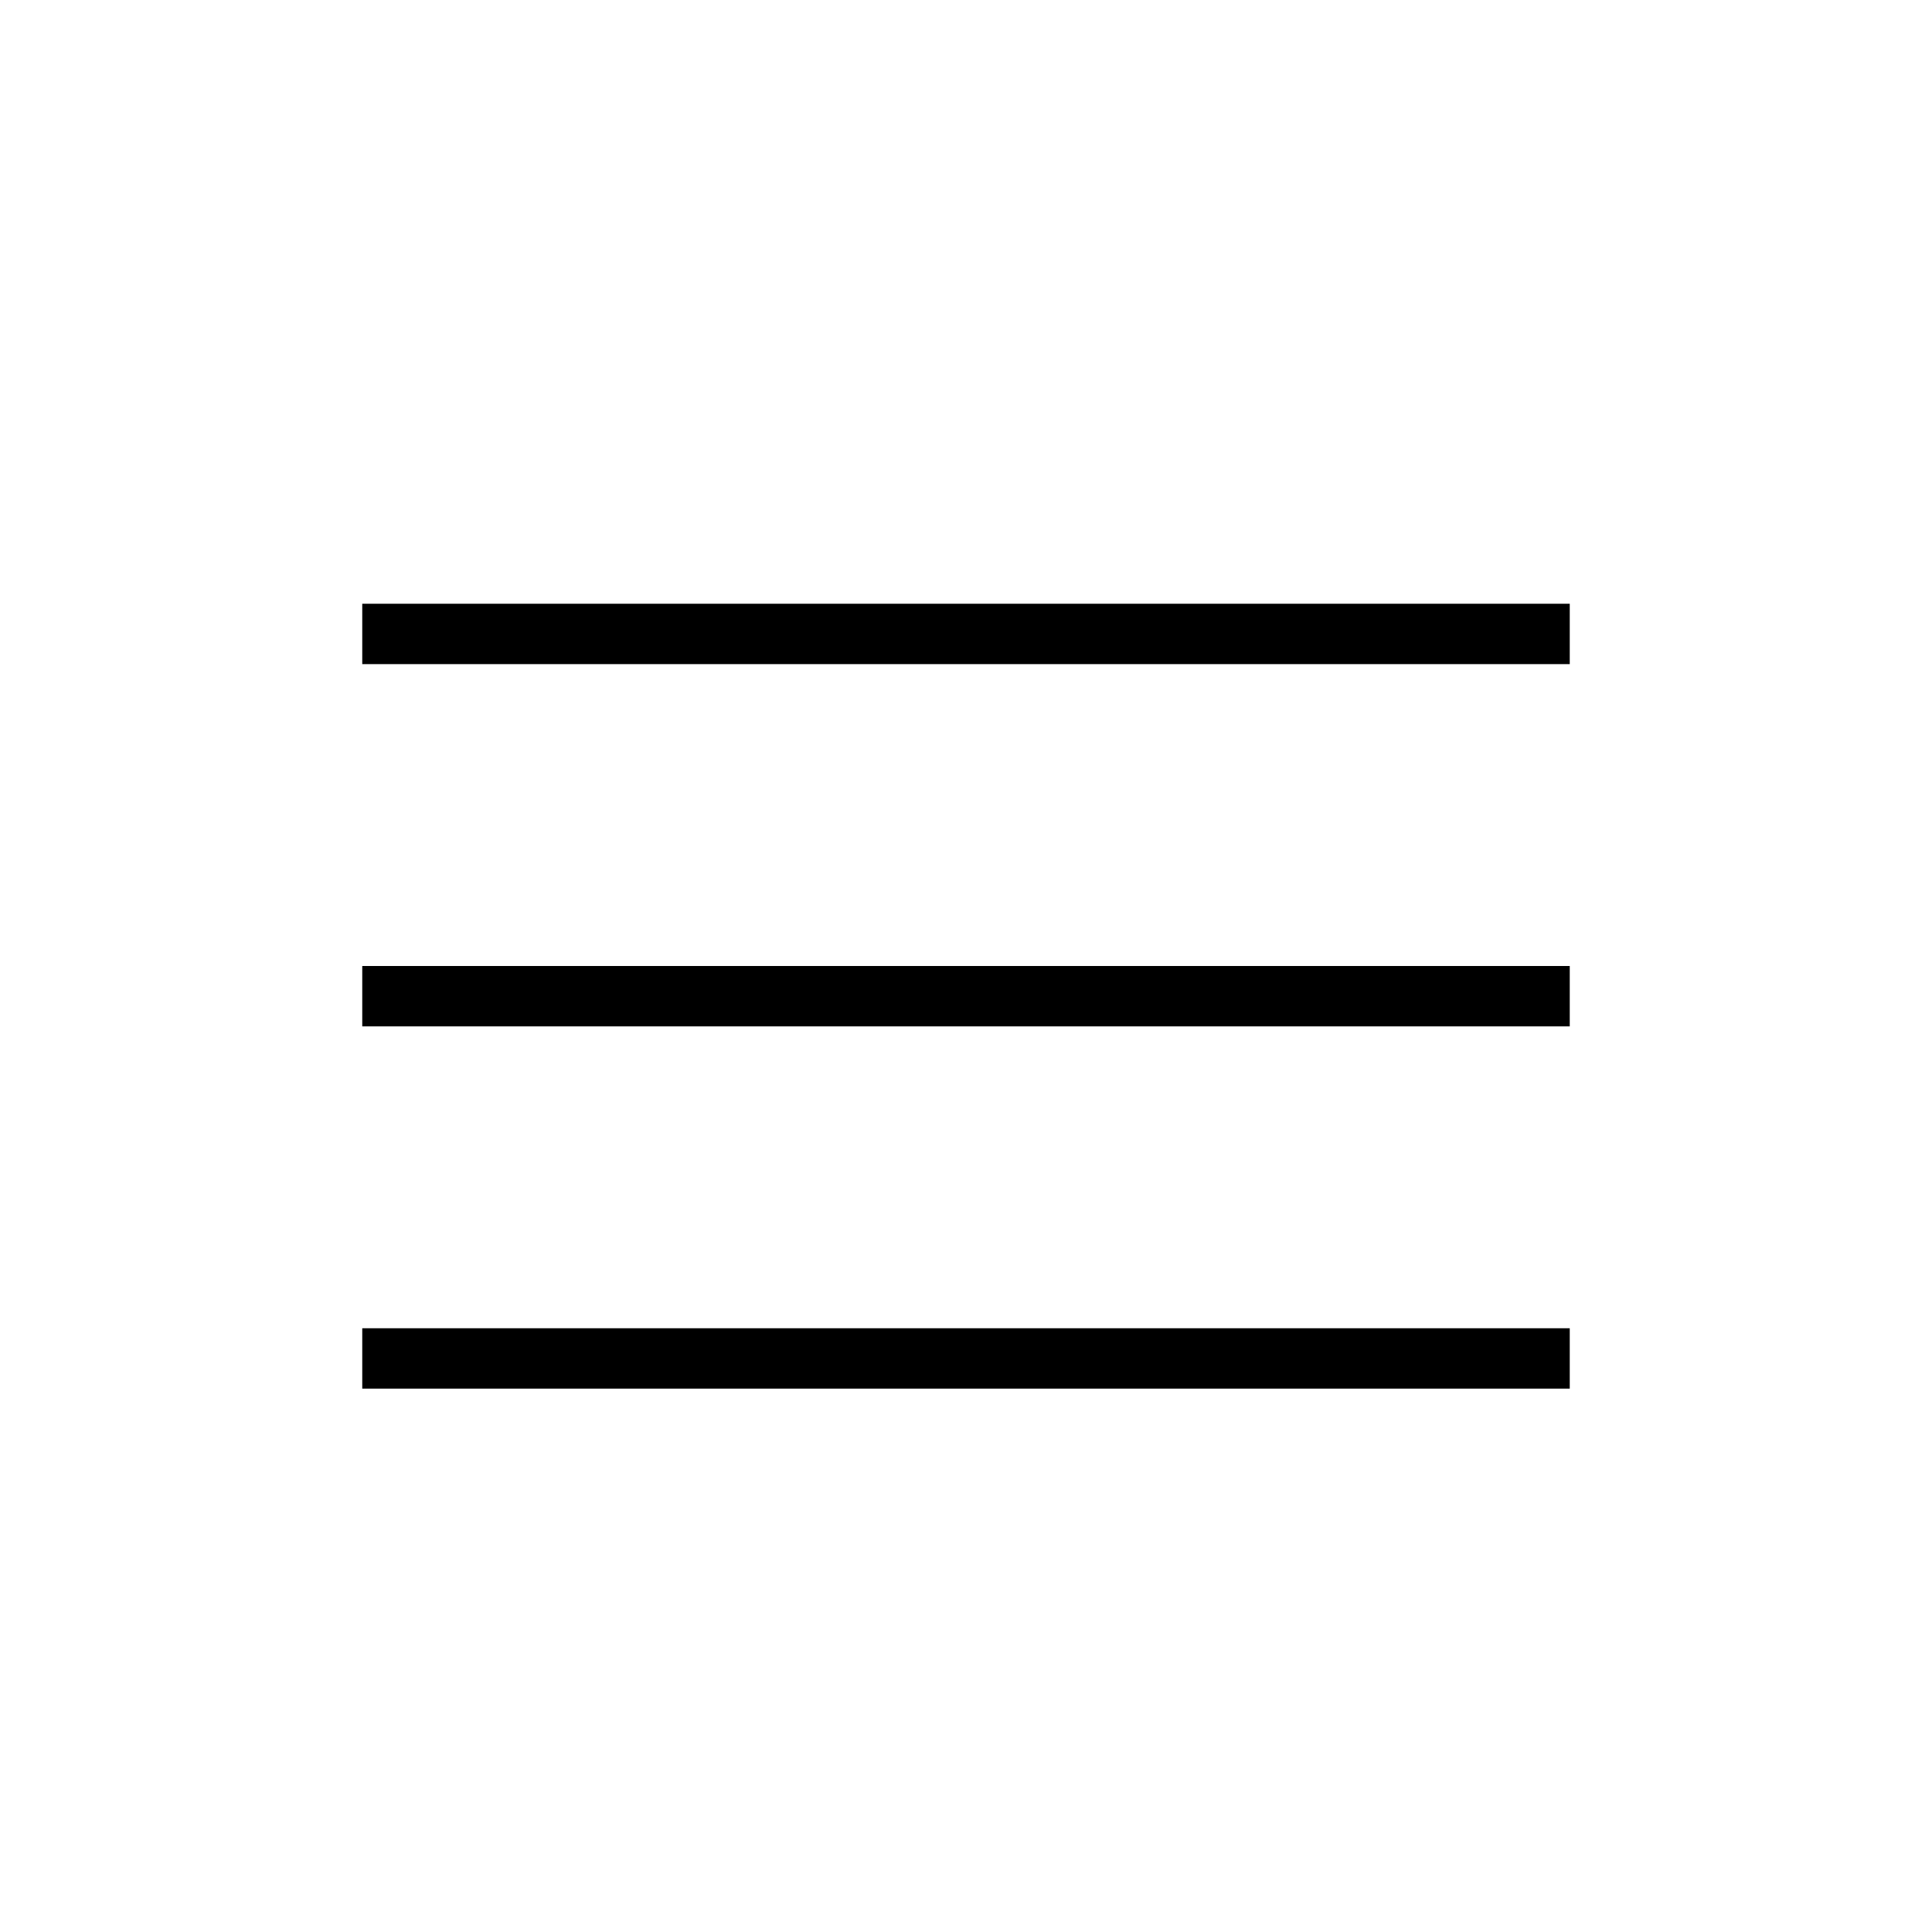
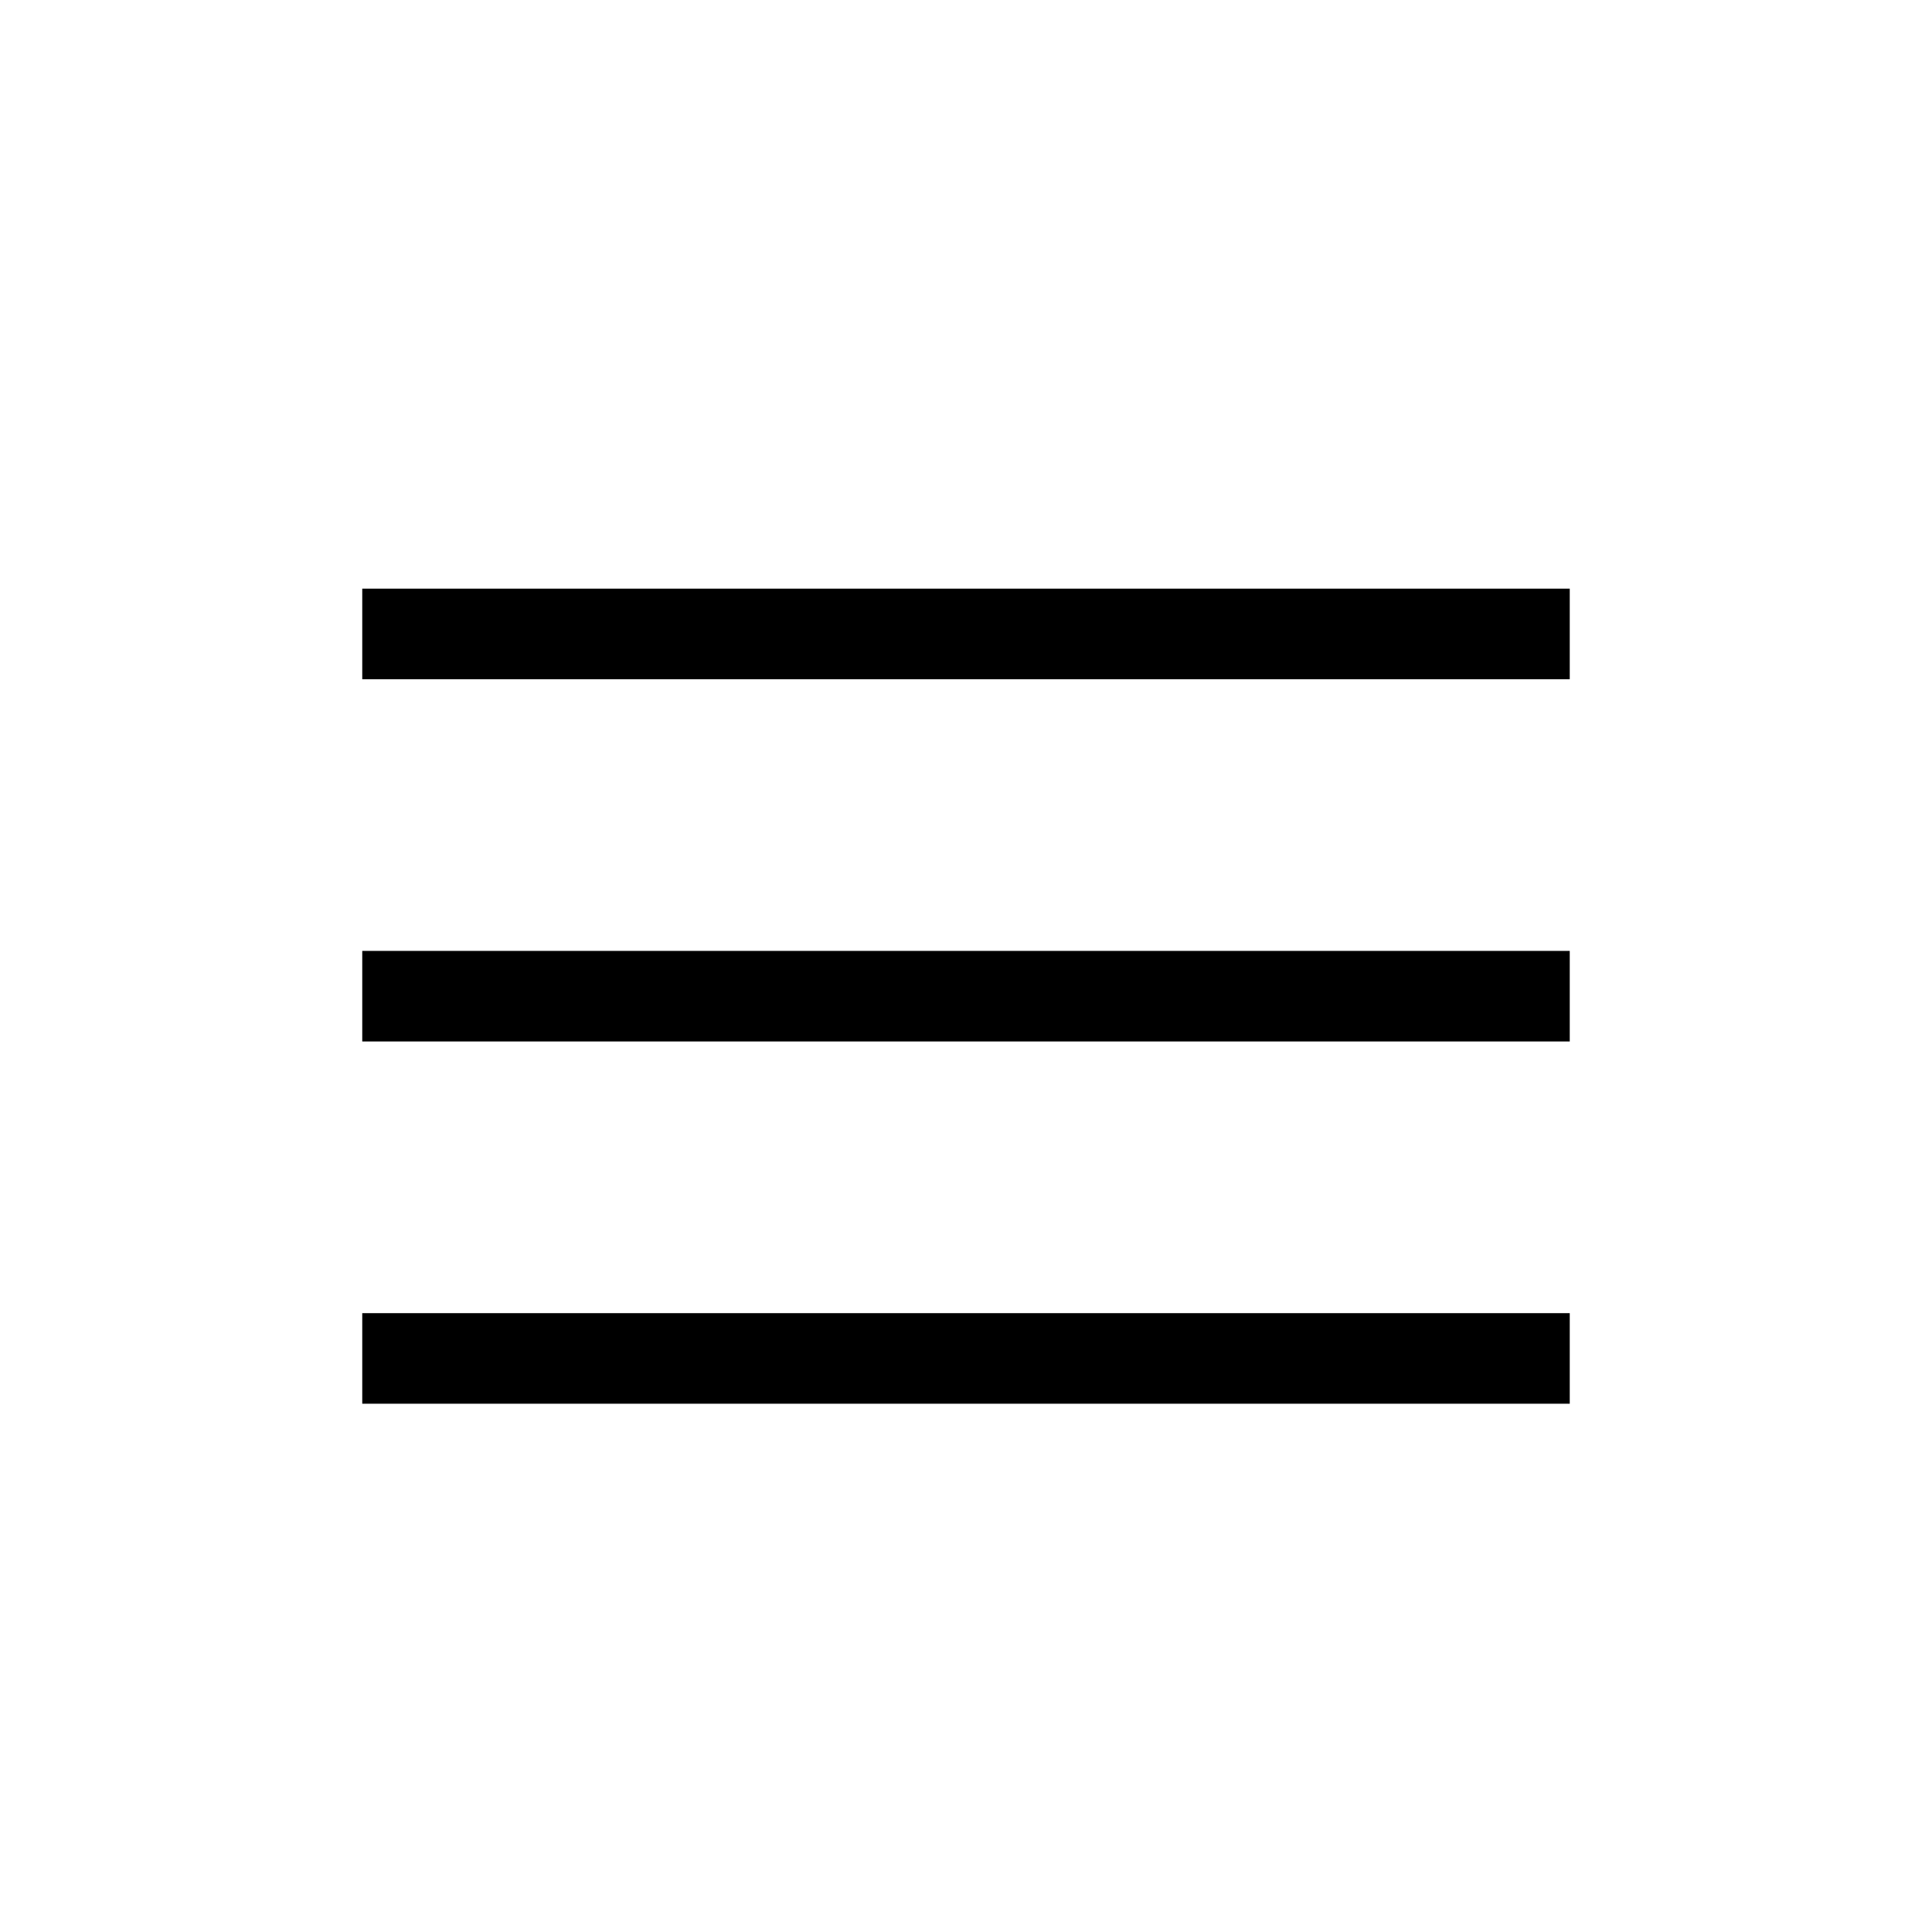
<svg xmlns="http://www.w3.org/2000/svg" version="1.1" id="Layer_1" x="0px" y="0px" width="64px" height="64px" viewBox="0 0 64 64" enable-background="new 0 0 64 64" xml:space="preserve">
-   <line class="menu-svg" fill="none" stroke="#000000" stroke-width="2" stroke-miterlimit="10" x1="12" y1="21" x2="52" y2="21" />
-   <line class="menu-svg" fill="none" stroke="#000000" stroke-width="2" stroke-miterlimit="10" x1="12" y1="33" x2="52" y2="33" />
-   <line class="menu-svg" fill="none" stroke="#000000" stroke-width="2" stroke-miterlimit="10" x1="12" y1="45" x2="52" y2="45" />
+   <line class="menu-svg" fill="none" stroke="#000000" stroke-width="3" stroke-miterlimit="10" x1="12" y1="21" x2="52" y2="21" />
+   <line class="menu-svg" fill="none" stroke="#000000" stroke-width="3" stroke-miterlimit="10" x1="12" y1="33" x2="52" y2="33" />
+   <line class="menu-svg" fill="none" stroke="#000000" stroke-width="3" stroke-miterlimit="10" x1="12" y1="45" x2="52" y2="45" />
</svg>
